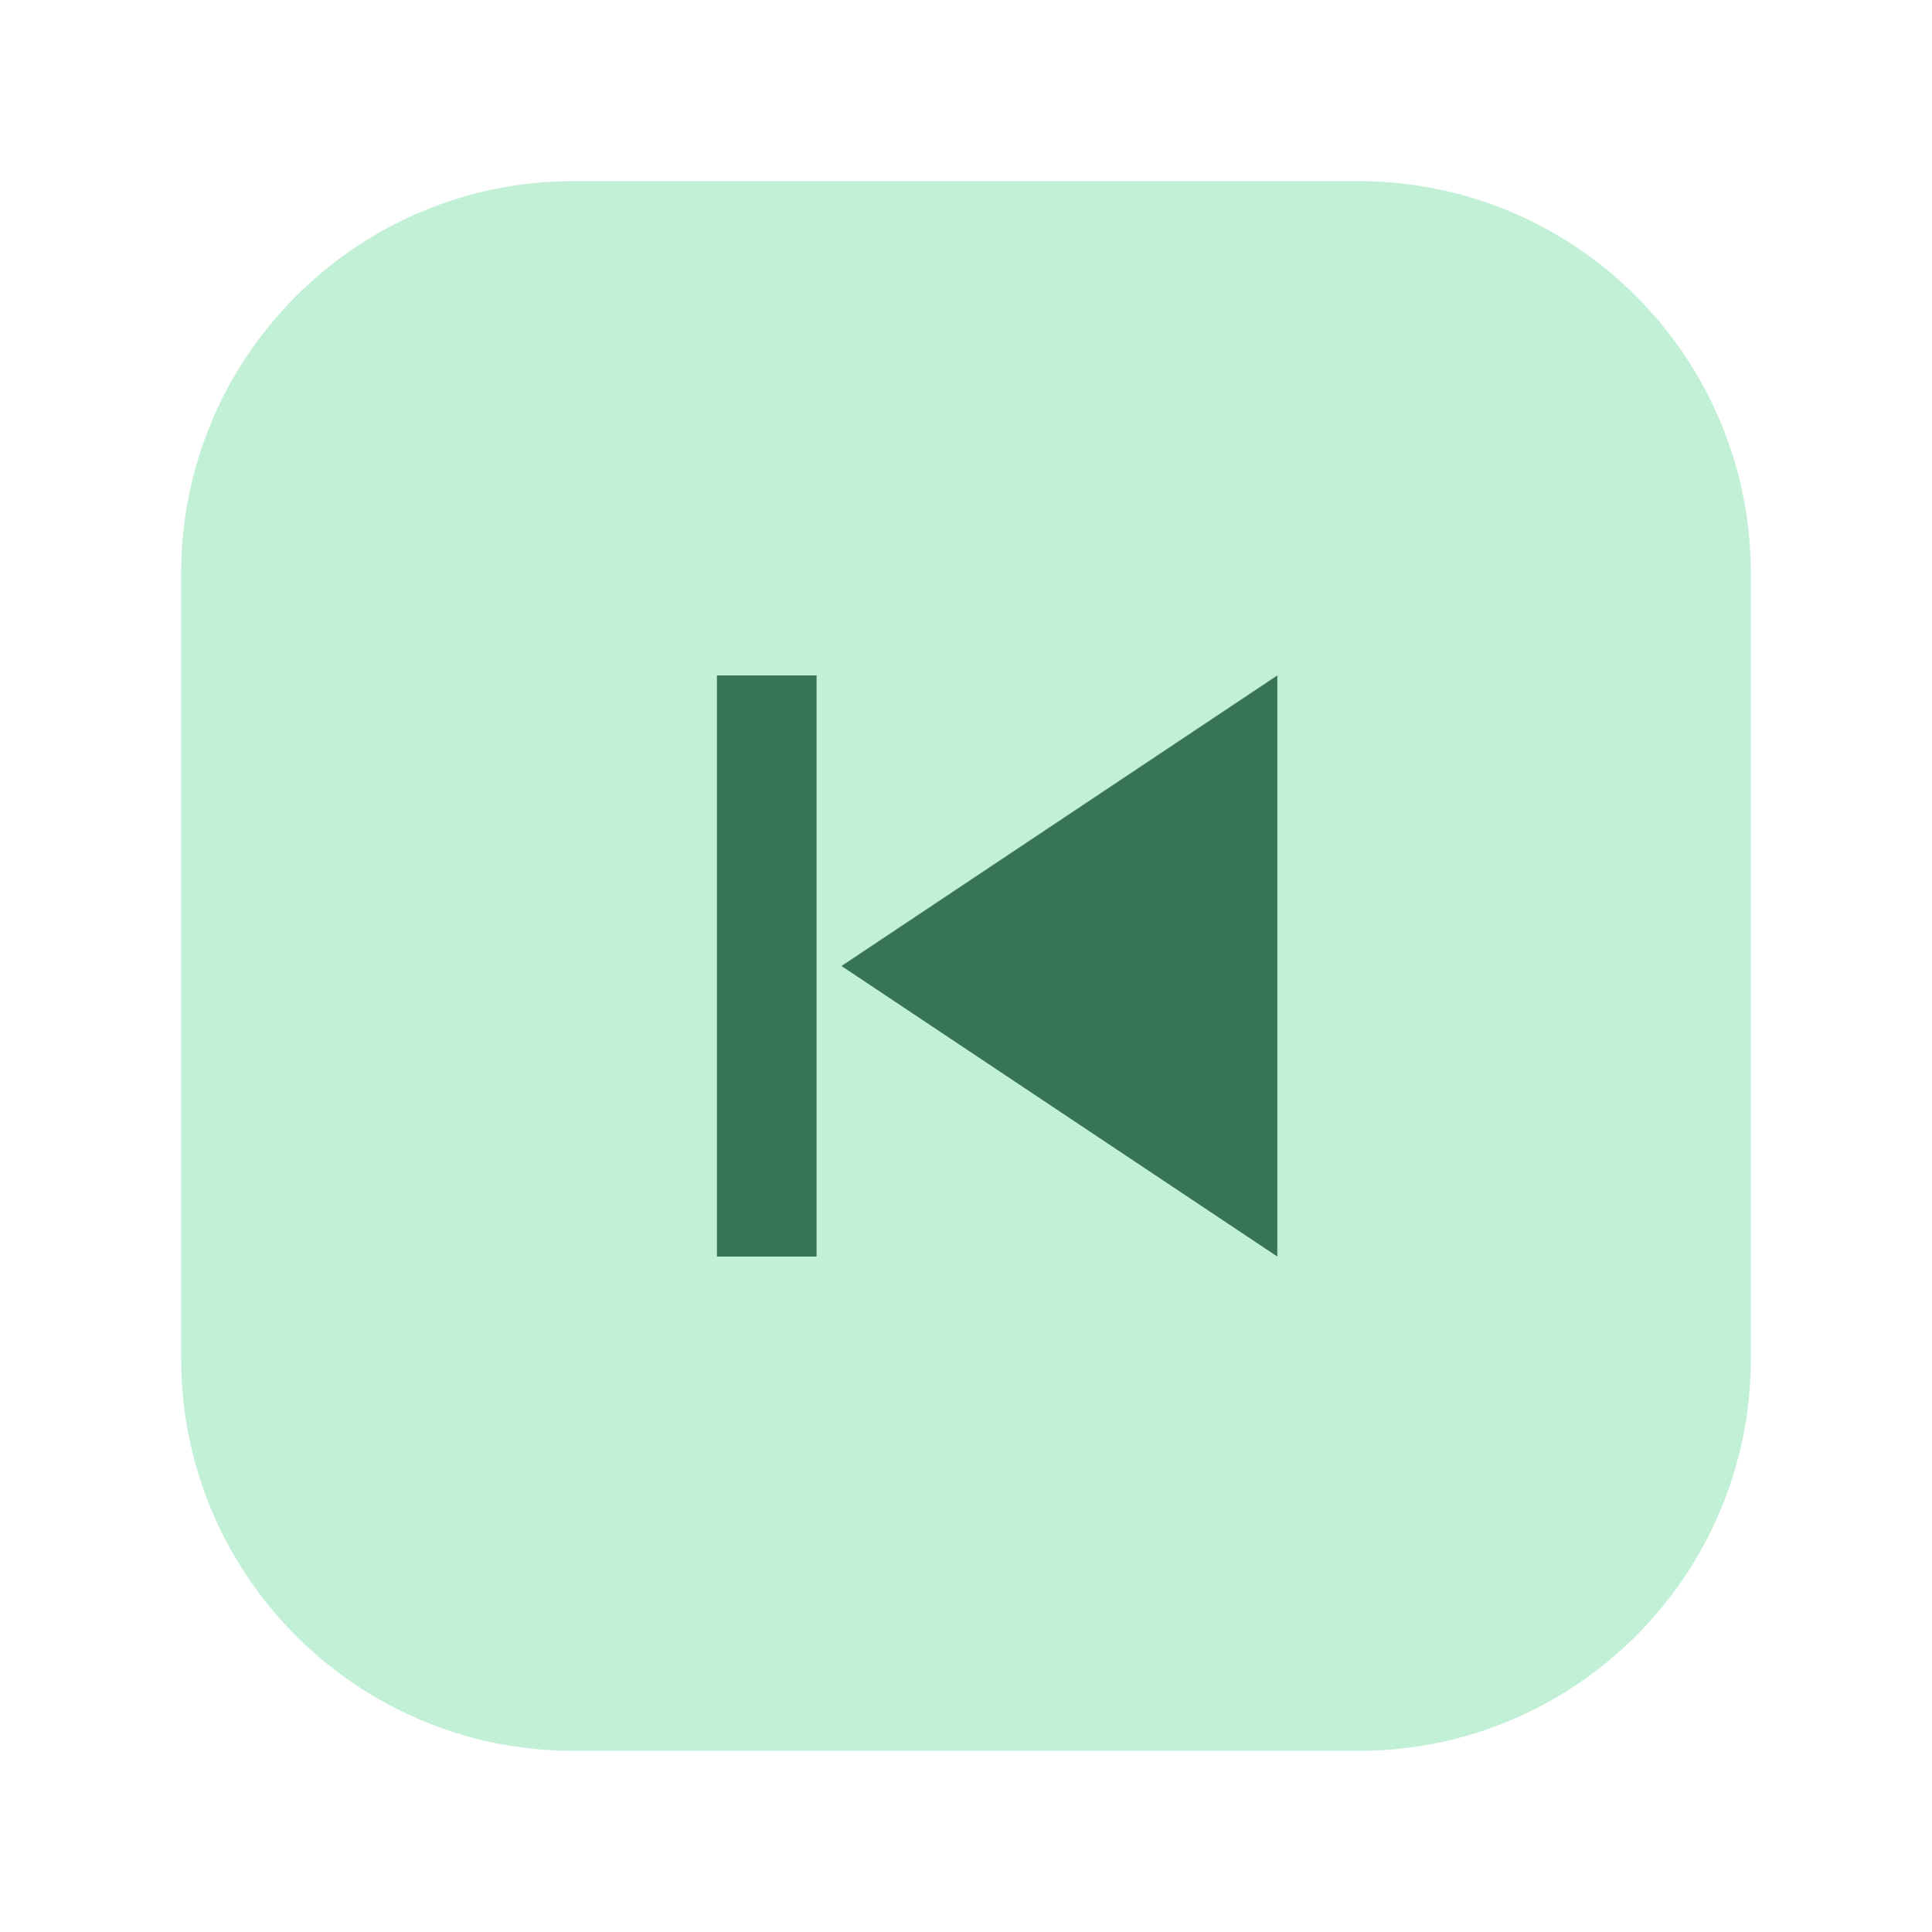
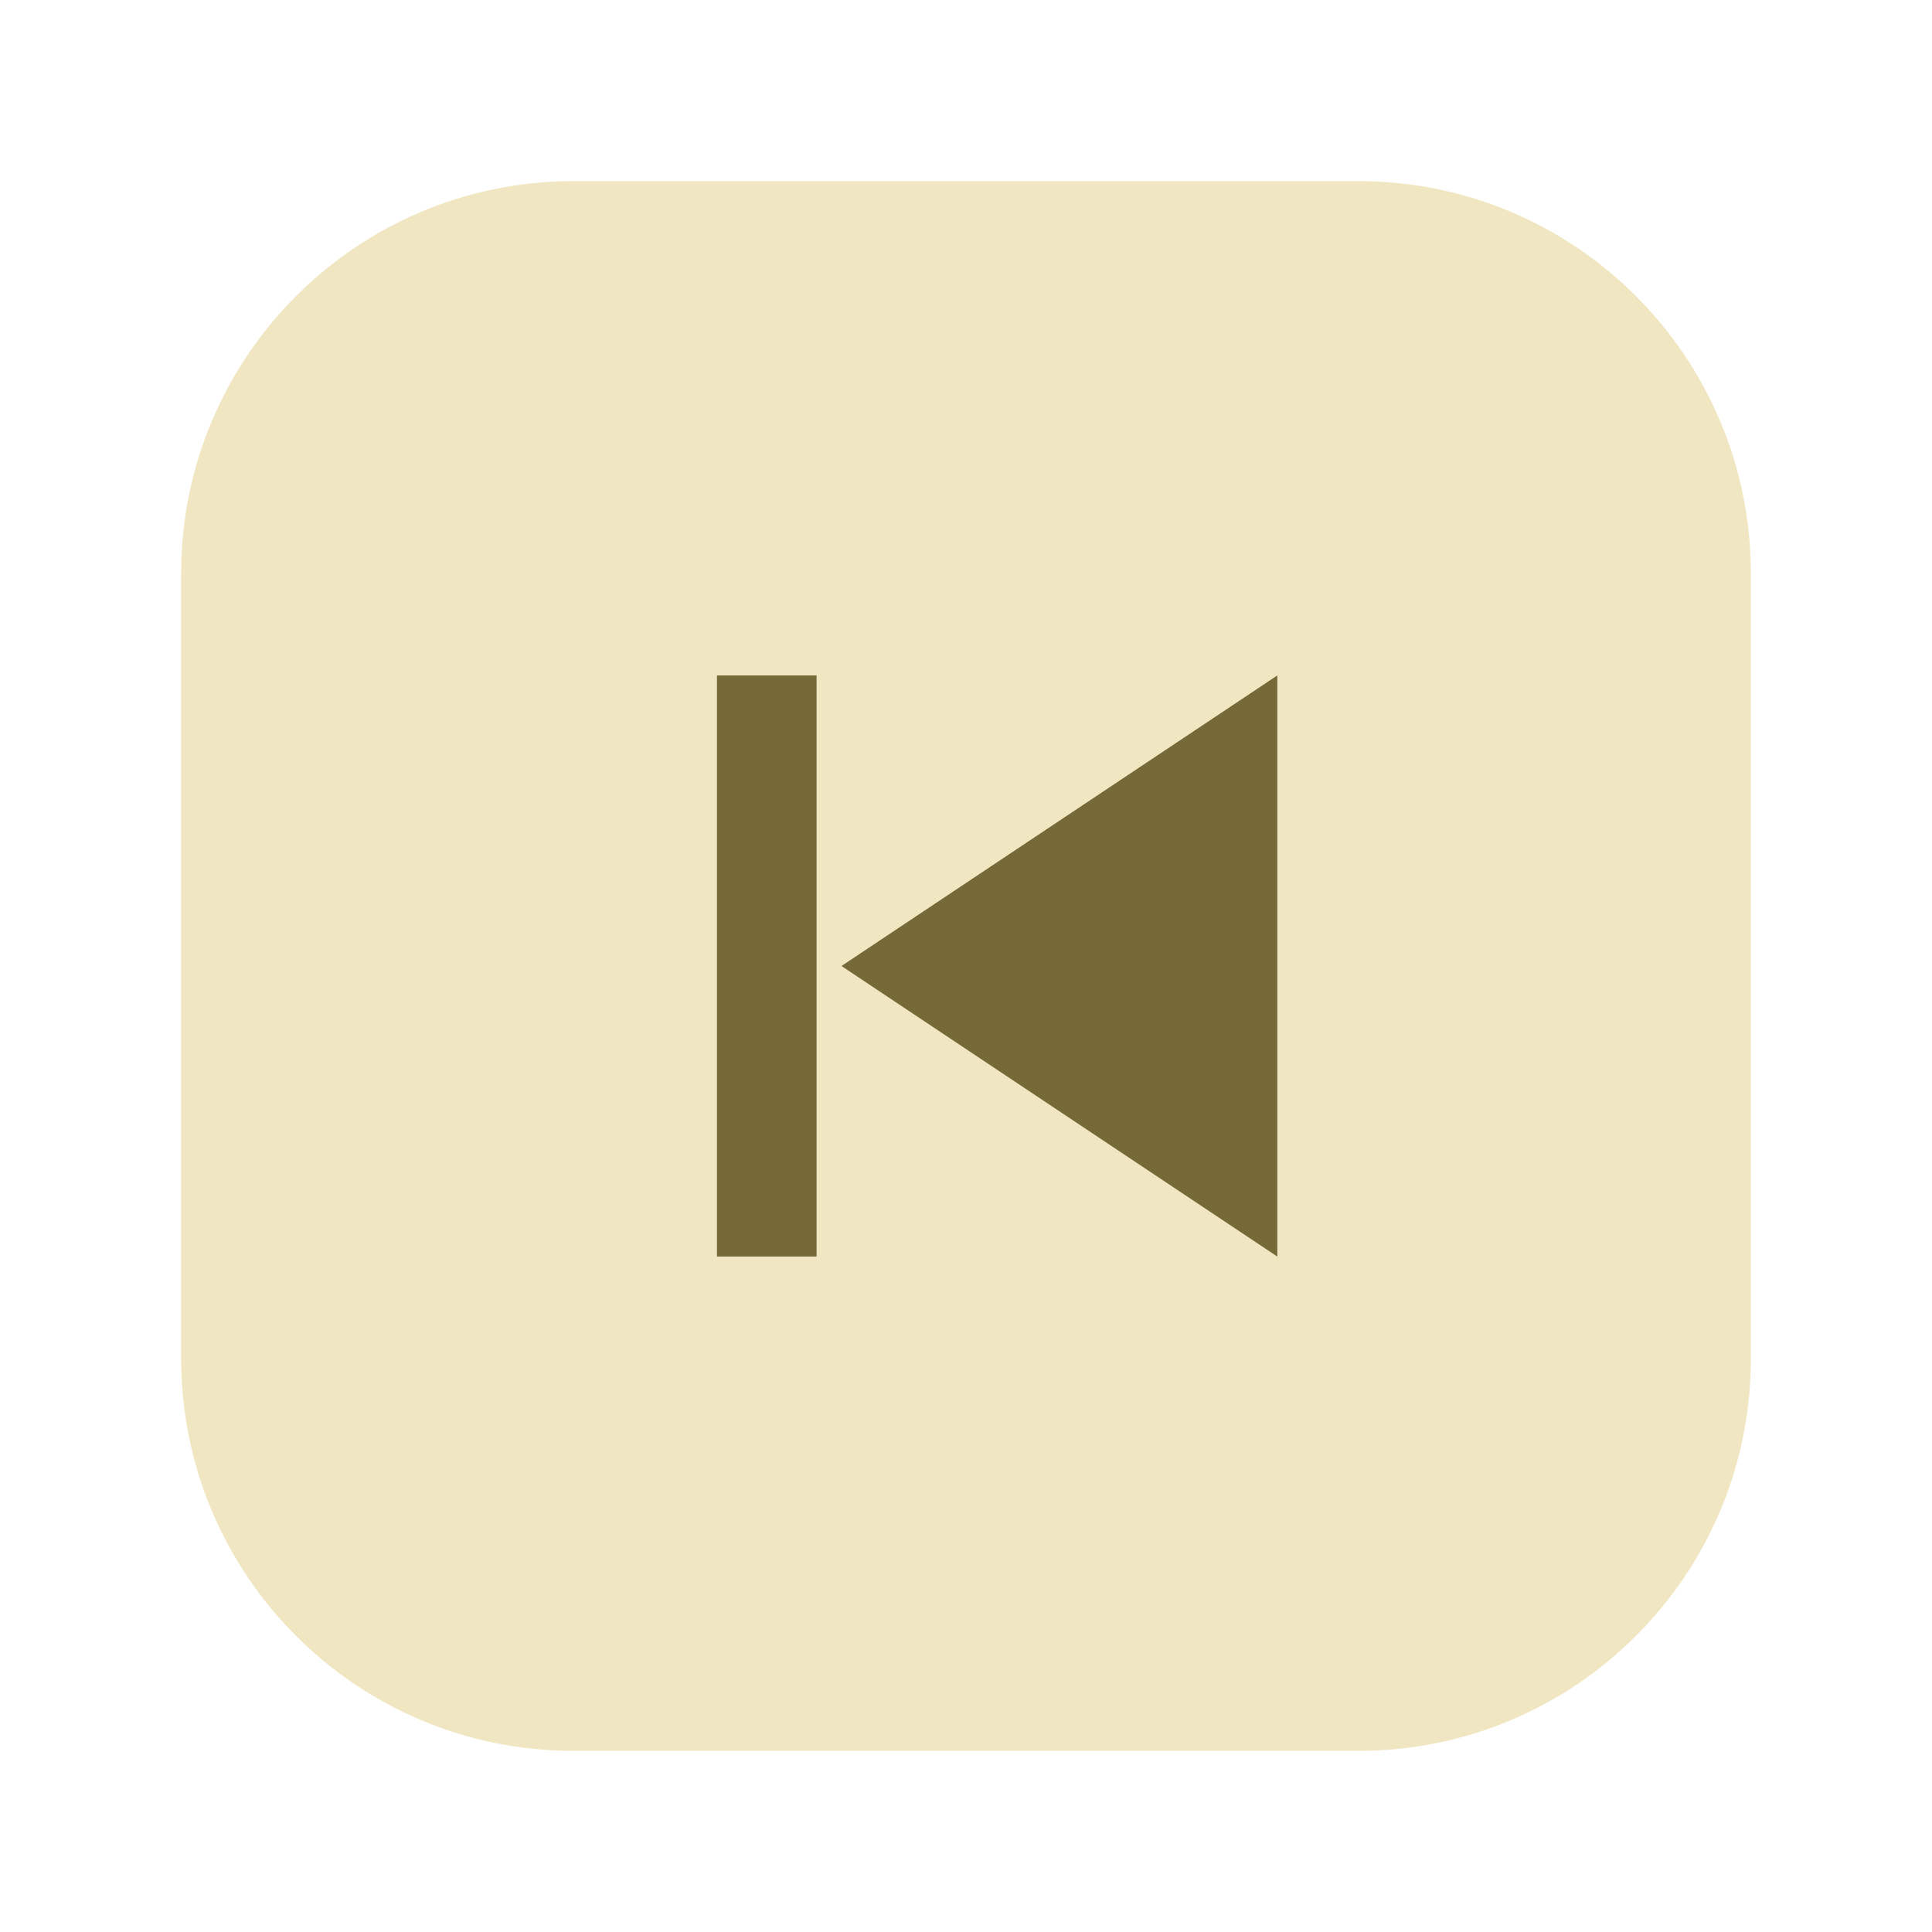
<svg xmlns="http://www.w3.org/2000/svg" width="512" height="512" viewBox="0 0 512 512">
-   <rect x="48" y="48" width="416" height="416" rx="104" fill="hsl(148,60%,85%)" />
+   <rect x="48" y="48" width="416" height="416" rx="104" fill="hsl(48,60%,85%)" />
  <g transform="translate(124,124) scale(11)">
-     <path d="M6 5h2.4v14H6z" fill="hsl(148,35%,34%)" />
-     <path d="M19.5 5v14L9 12z" fill="hsl(148,35%,34%)" />
+     <path d="M6 5h2.4v14H6z" fill="hsl(48,35%,34%)" />
+     <path d="M19.5 5v14L9 12z" fill="hsl(48,35%,34%)" />
  </g>
</svg>
